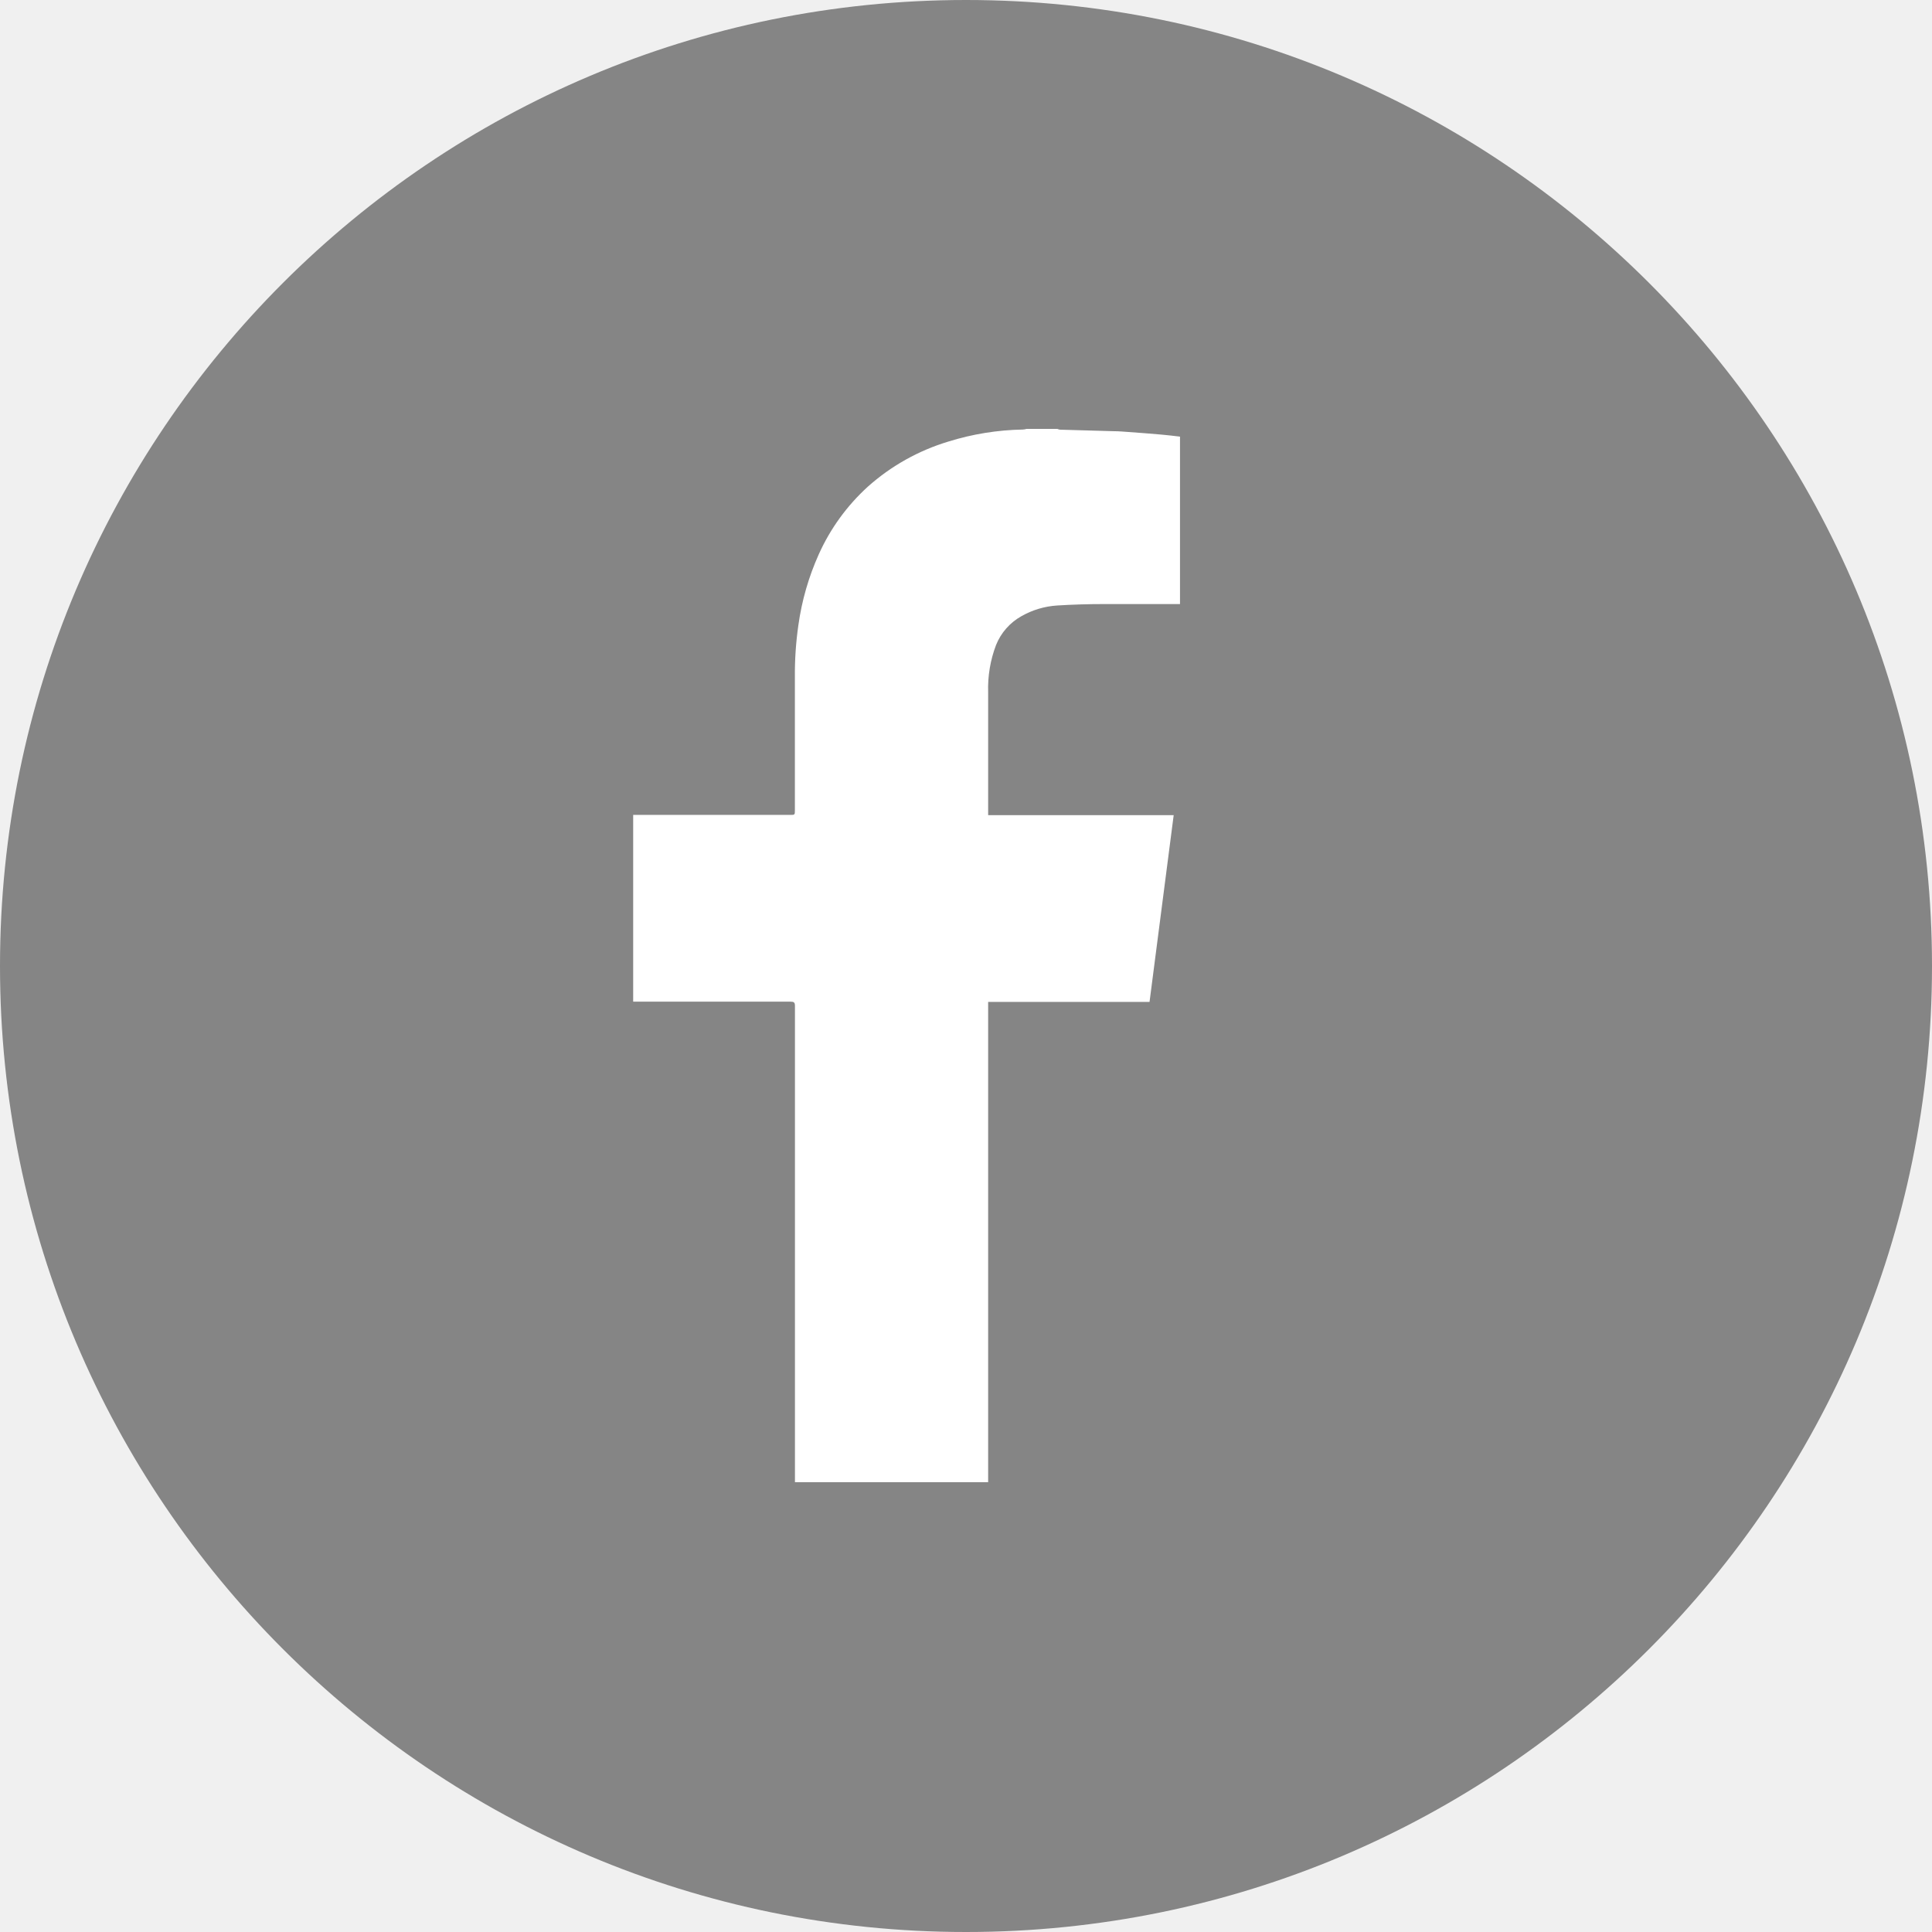
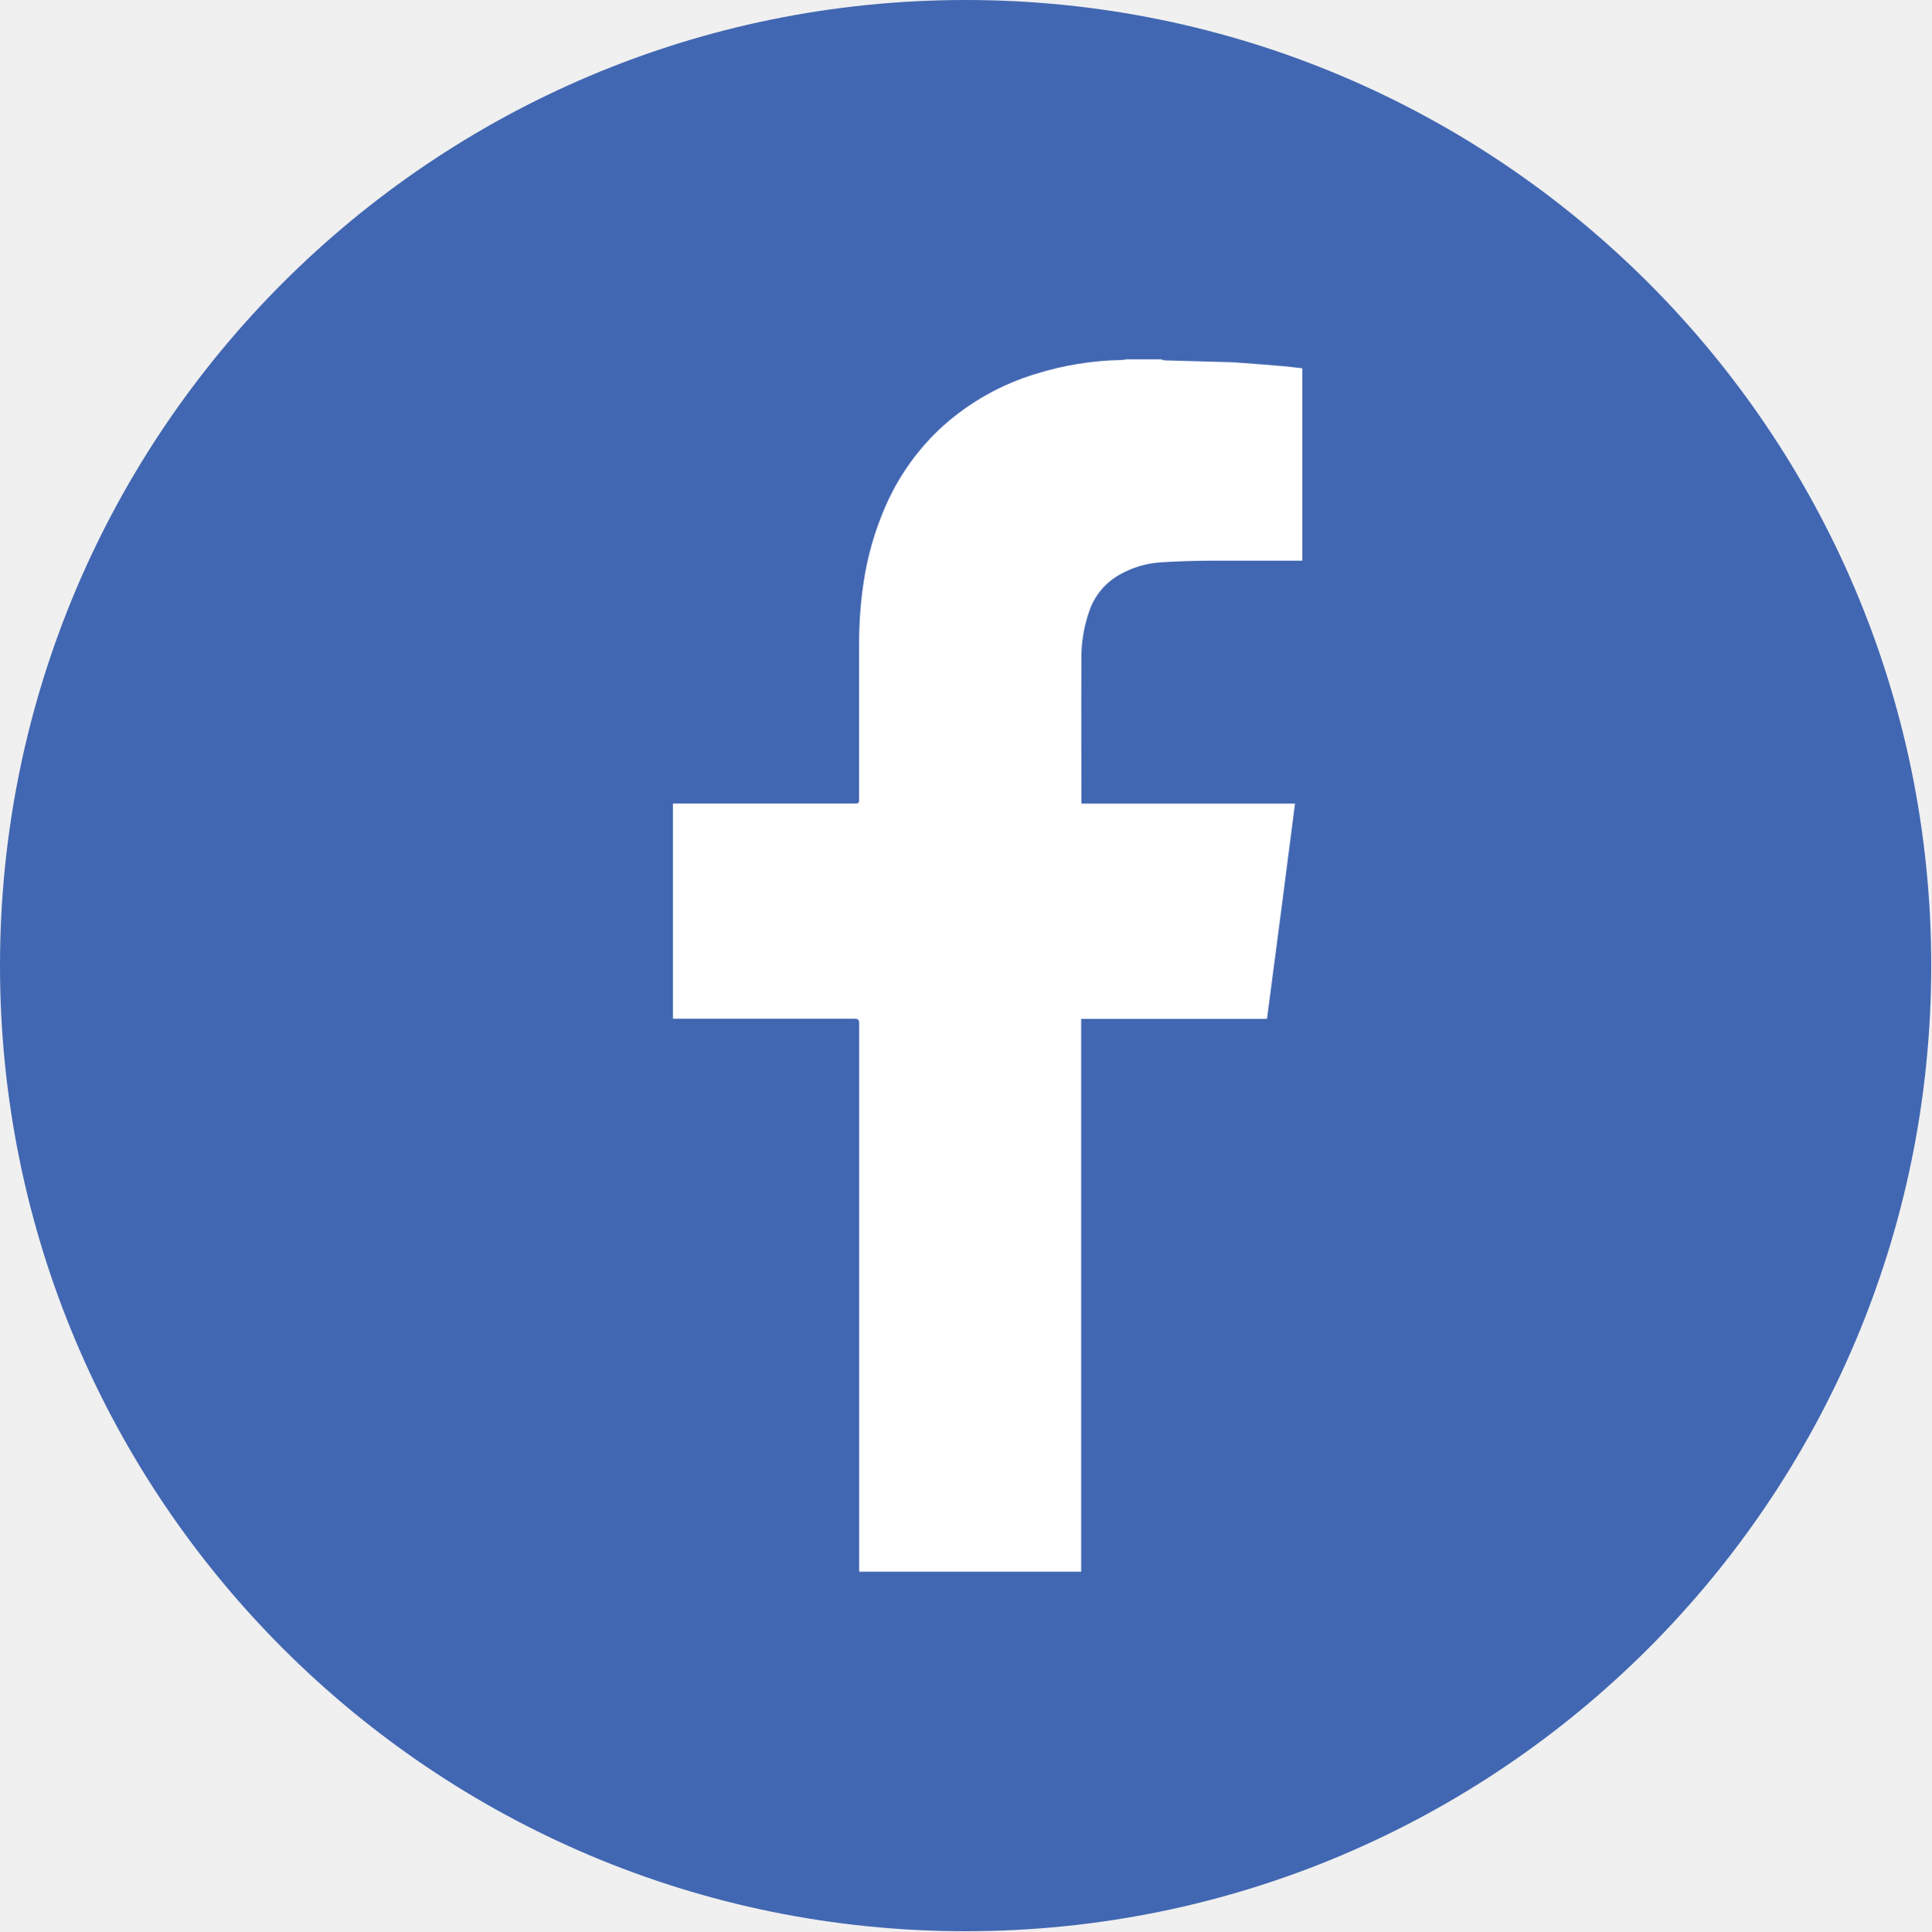
- <svg xmlns="http://www.w3.org/2000/svg" id="구성_요소_67_269" data-name="구성 요소 67 – 269" width="30" height="30" viewBox="0 0 30 30">
-   <circle id="타원_35" data-name="타원 35" cx="15" cy="15" r="15" fill="#858585" />
-   <path id="패스_197" data-name="패스 197" d="M-2297.189,2997h.478a.16.16,0,0,0,.042.012l.842.024c.069,0,.137.006.206.011.177.013.355.026.532.042.094.008.188.02.283.031v2.6h-.066c-.372,0-.743,0-1.115,0-.242,0-.484.007-.725.022a1.288,1.288,0,0,0-.556.166.894.894,0,0,0-.394.447,1.892,1.892,0,0,0-.123.735c0,.616,0,1.231,0,1.847v.061h2.881l-.375,2.9h-2.506v.063q0,.287,0,.573,0,3.06,0,6.121c0,.233,0,.467,0,.7h-3c0-.012,0-.024,0-.037q0-3.68,0-7.36c0-.053-.017-.064-.067-.064q-1.189,0-2.379,0h-.066v-2.9h2.436c.075,0,.075,0,.075-.074q0-1.036,0-2.071a5.354,5.354,0,0,1,.054-.8,4.042,4.042,0,0,1,.319-1.106,3.181,3.181,0,0,1,.76-1.046,3.313,3.313,0,0,1,1.249-.7,4.133,4.133,0,0,1,1.158-.187A.223.223,0,0,0-2297.189,2997Z" transform="translate(2313.129 -2990.34)" fill="#fff" />
+ <svg xmlns="http://www.w3.org/2000/svg" id="구성_요소_81_1" data-name="구성 요소 81 – 1" width="34.445" height="34.445" viewBox="0 0 34.445 34.445">
+   <rect id="사각형_23905" data-name="사각형 23905" width="34.445" height="34.445" rx="17.223" fill="#4267b2" />
+   <path id="패스_353" data-name="패스 353" d="M-2295.224,2997h.632a.26.26,0,0,0,.055.017l1.114.031c.09,0,.181.008.271.015.235.017.47.035.7.055.125.01.249.027.375.041v3.431h-.088c-.491,0-.982,0-1.474,0-.32,0-.64.01-.959.029a1.711,1.711,0,0,0-.735.219,1.183,1.183,0,0,0-.521.59,2.516,2.516,0,0,0-.163.971c-.005.814,0,1.628,0,2.443v.081h3.81c-.165,1.284-.33,2.559-.5,3.84h-3.314v.083q0,.38,0,.759,0,4.045,0,8.091c0,.309,0,.618,0,.927h-3.96c0-.016,0-.033,0-.049q0-4.865,0-9.73c0-.07-.022-.084-.088-.084h-3.233v-3.838h3.22c.1,0,.1,0,.1-.1q0-1.369,0-2.738a7.213,7.213,0,0,1,.072-1.052,5.339,5.339,0,0,1,.421-1.463,4.2,4.2,0,0,1,1.005-1.383,4.395,4.395,0,0,1,1.651-.927,5.44,5.44,0,0,1,1.531-.248A.332.332,0,0,0-2295.224,2997Z" transform="translate(2315.305 -2990.59)" fill="#fff" />
</svg>
